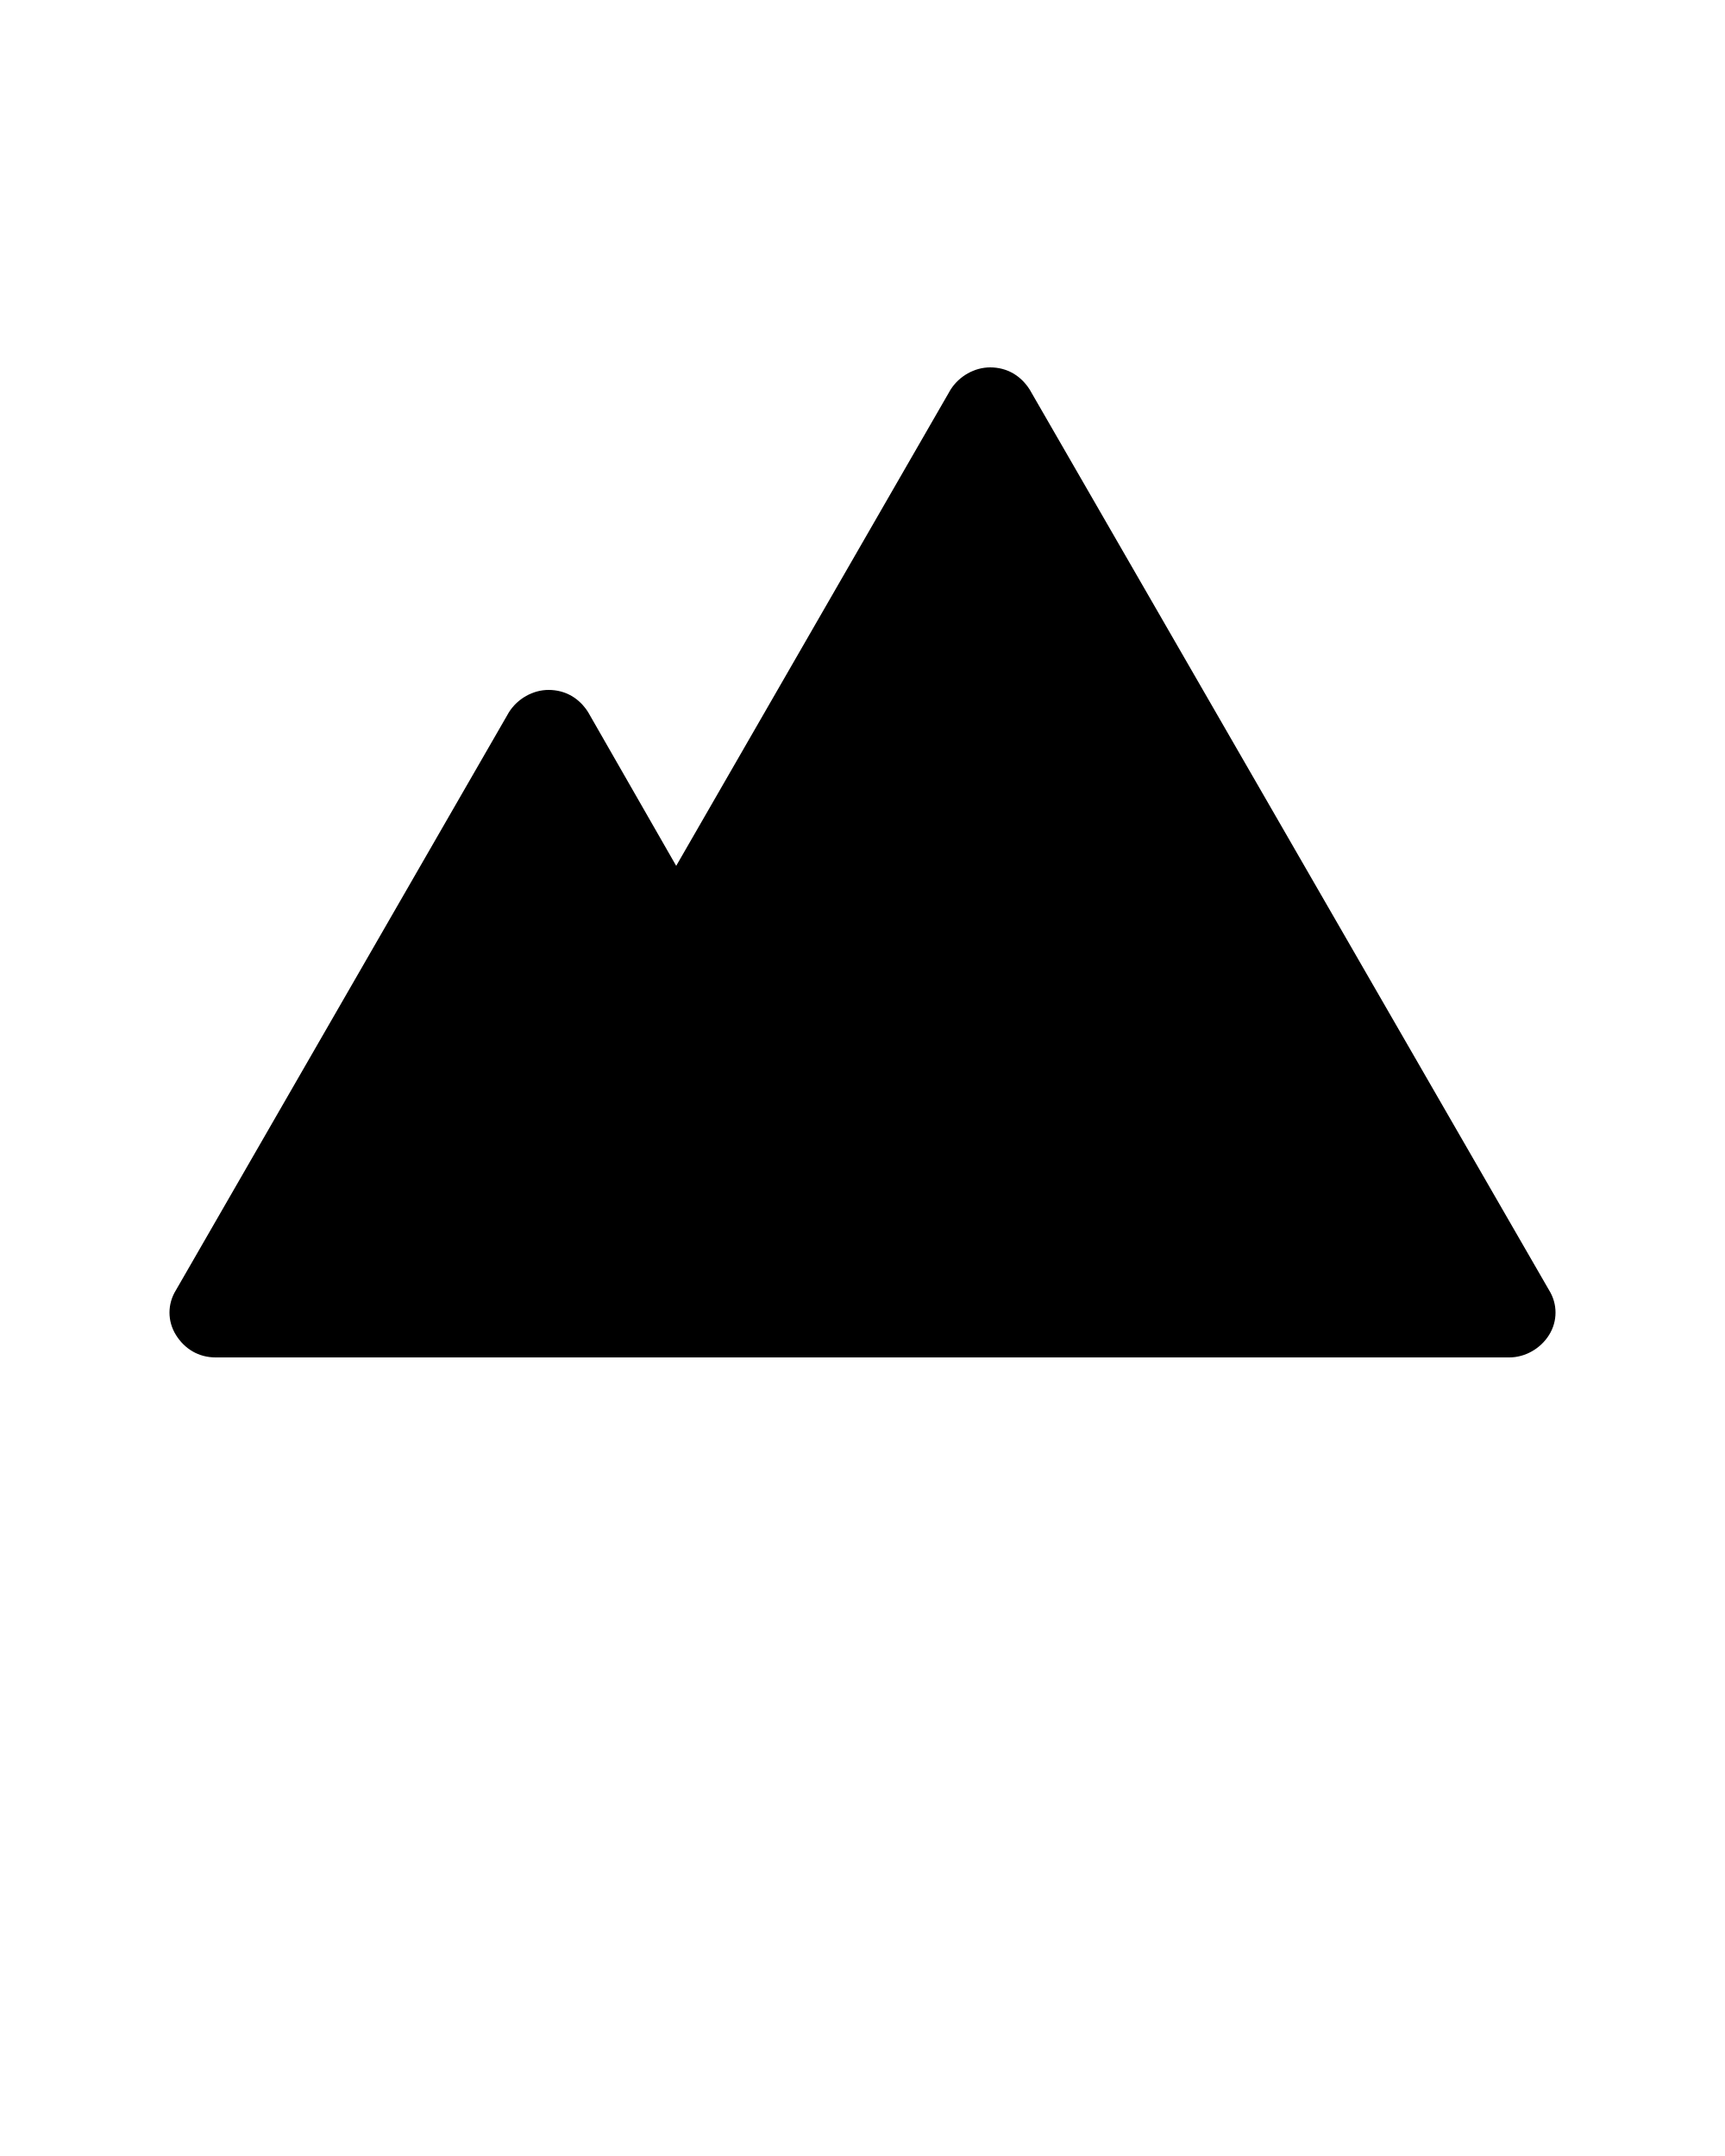
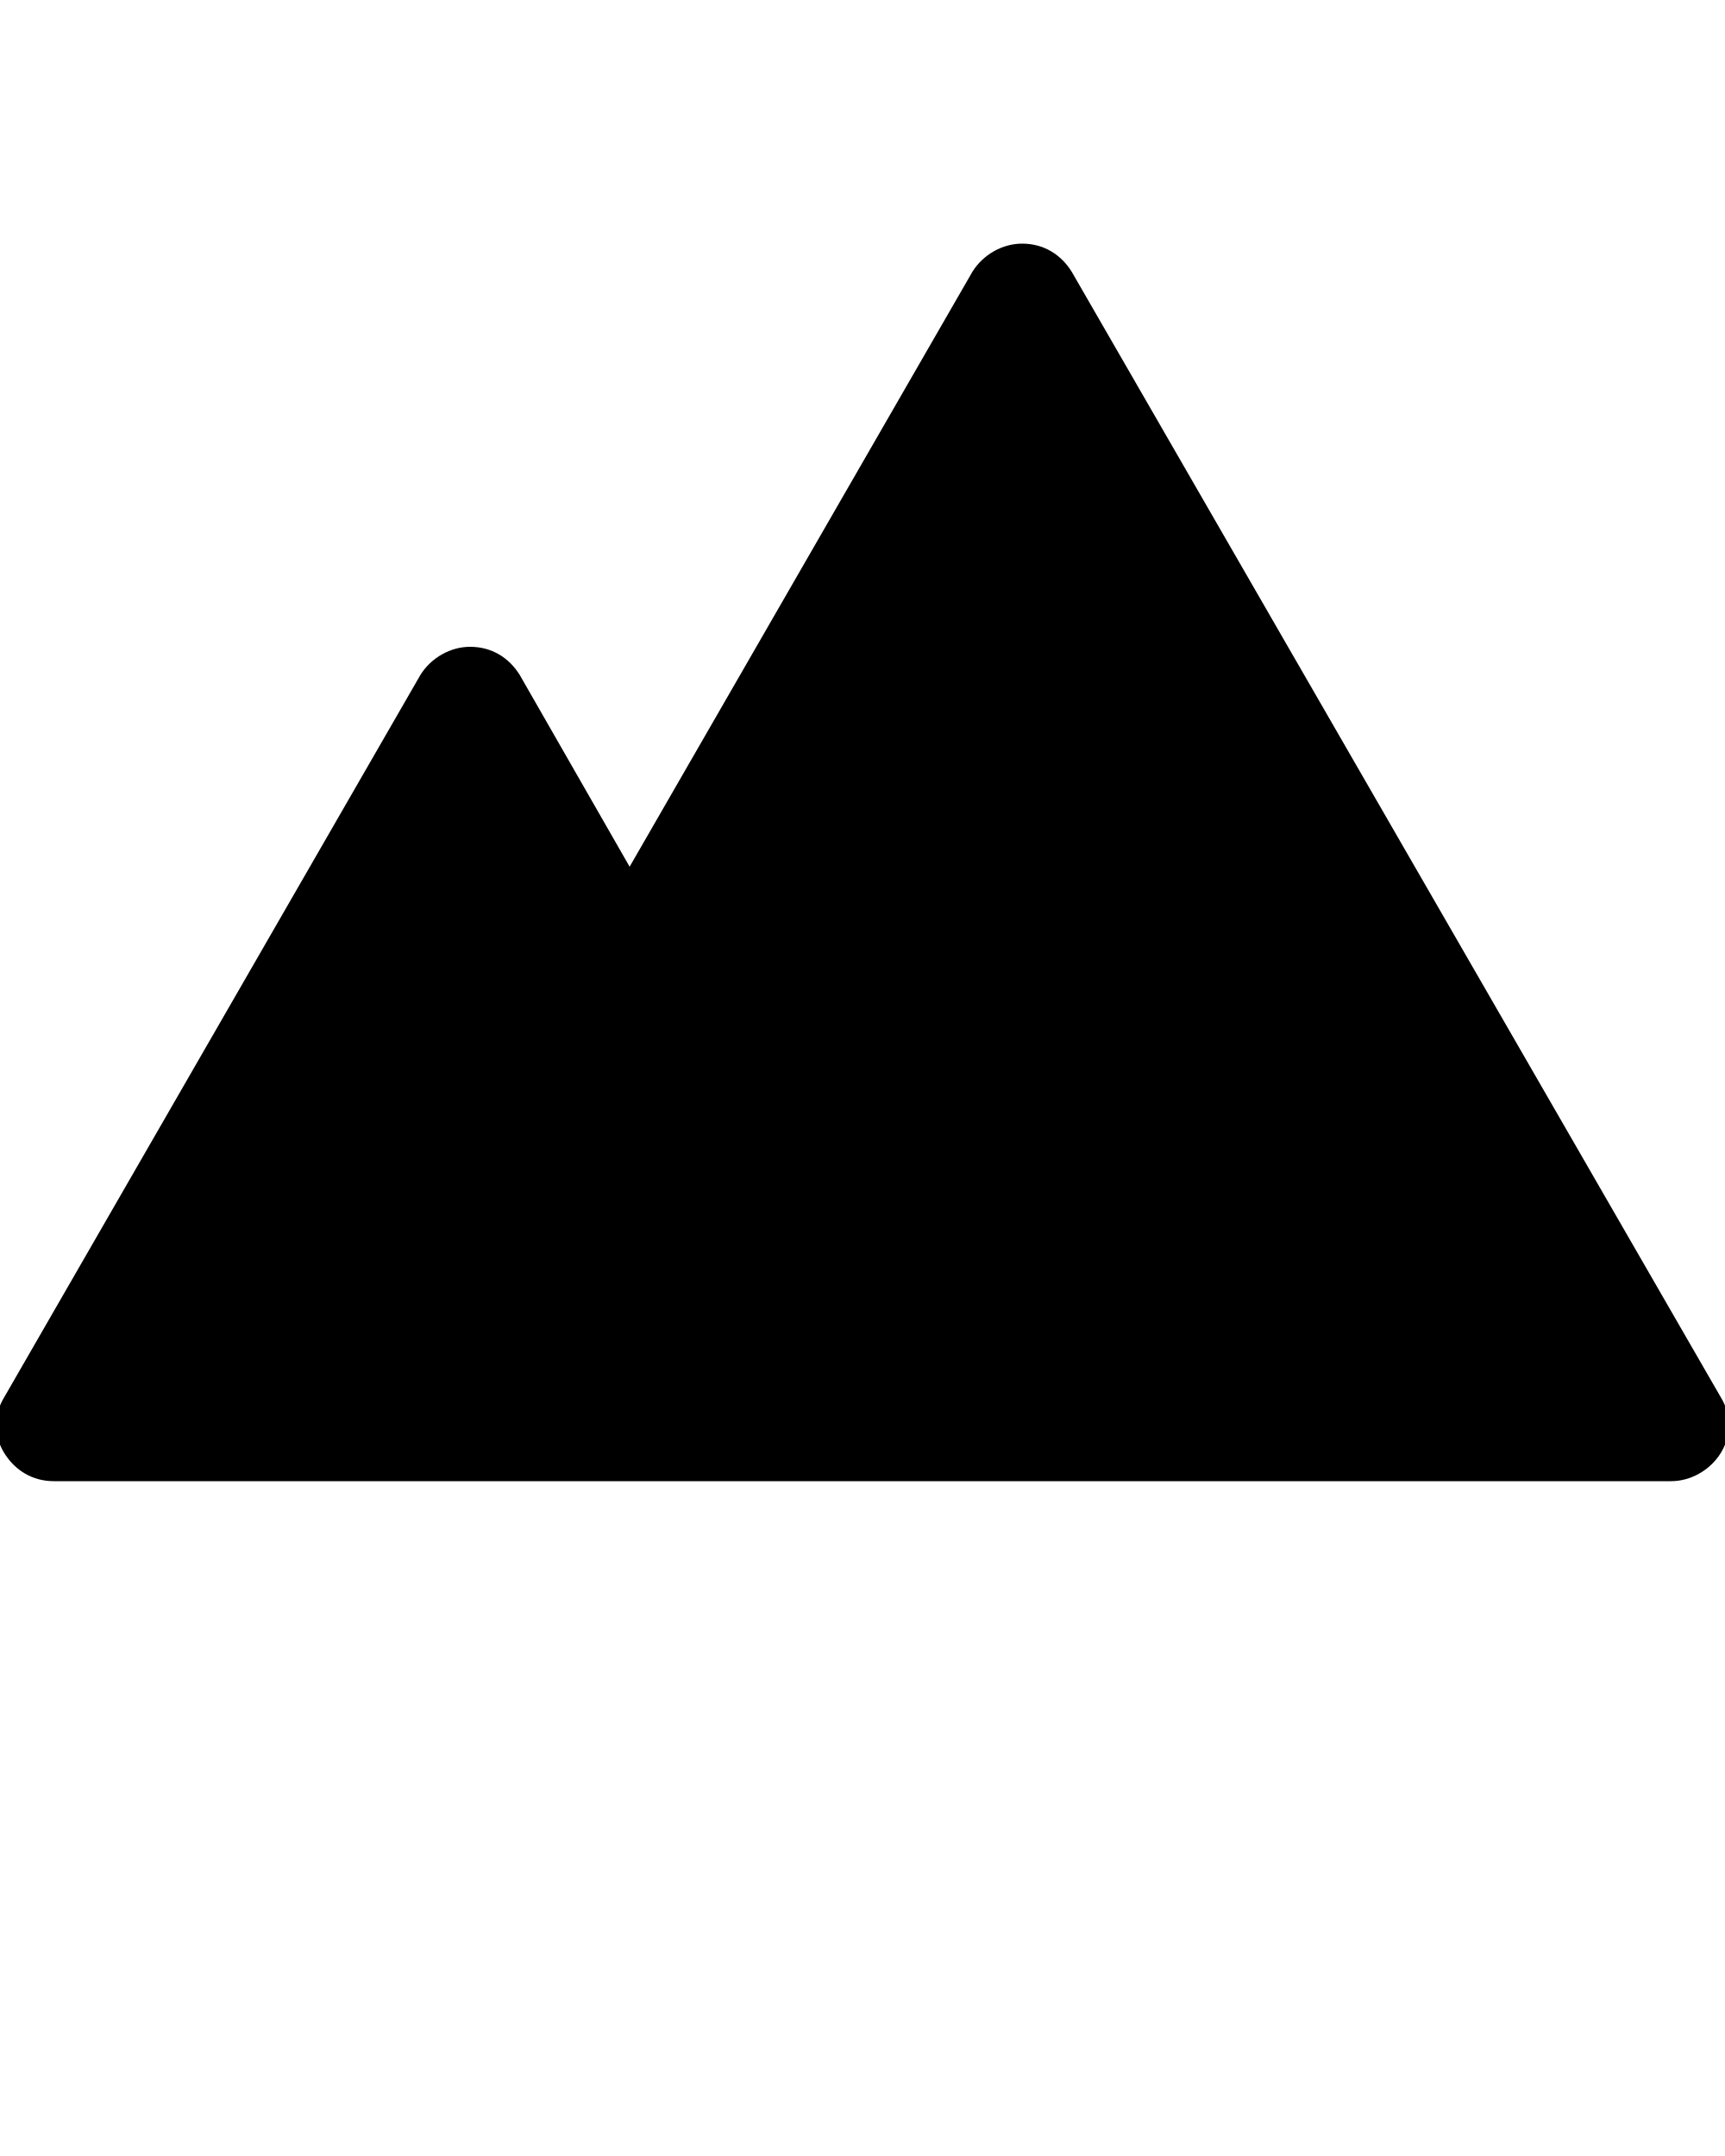
- <svg xmlns="http://www.w3.org/2000/svg" version="1.1" x="0px" y="0px" viewBox="0 0 100 125" enable-background="new 0 0 100 100" xml:space="preserve">
+ <svg xmlns="http://www.w3.org/2000/svg" version="1.1" x="0px" y="0px" viewBox="10 10 80 100" enable-background="new 0 0 100 100" xml:space="preserve">
  <path fill="#000000" d="M89.8,74.8L59.7,22.6c-0.5-0.8-1.3-1.3-2.3-1.3c-0.9,0-1.8,0.5-2.3,1.3L39.2,50.2l-5.1-8.9  c-0.5-0.8-1.3-1.3-2.3-1.3c-0.9,0-1.8,0.5-2.3,1.3L10.2,74.8c-0.5,0.8-0.5,1.8,0,2.6c0.5,0.8,1.3,1.3,2.3,1.3h14.8h23.8h36.4  c0.9,0,1.8-0.5,2.3-1.3C90.3,76.6,90.3,75.6,89.8,74.8z" />
</svg>
